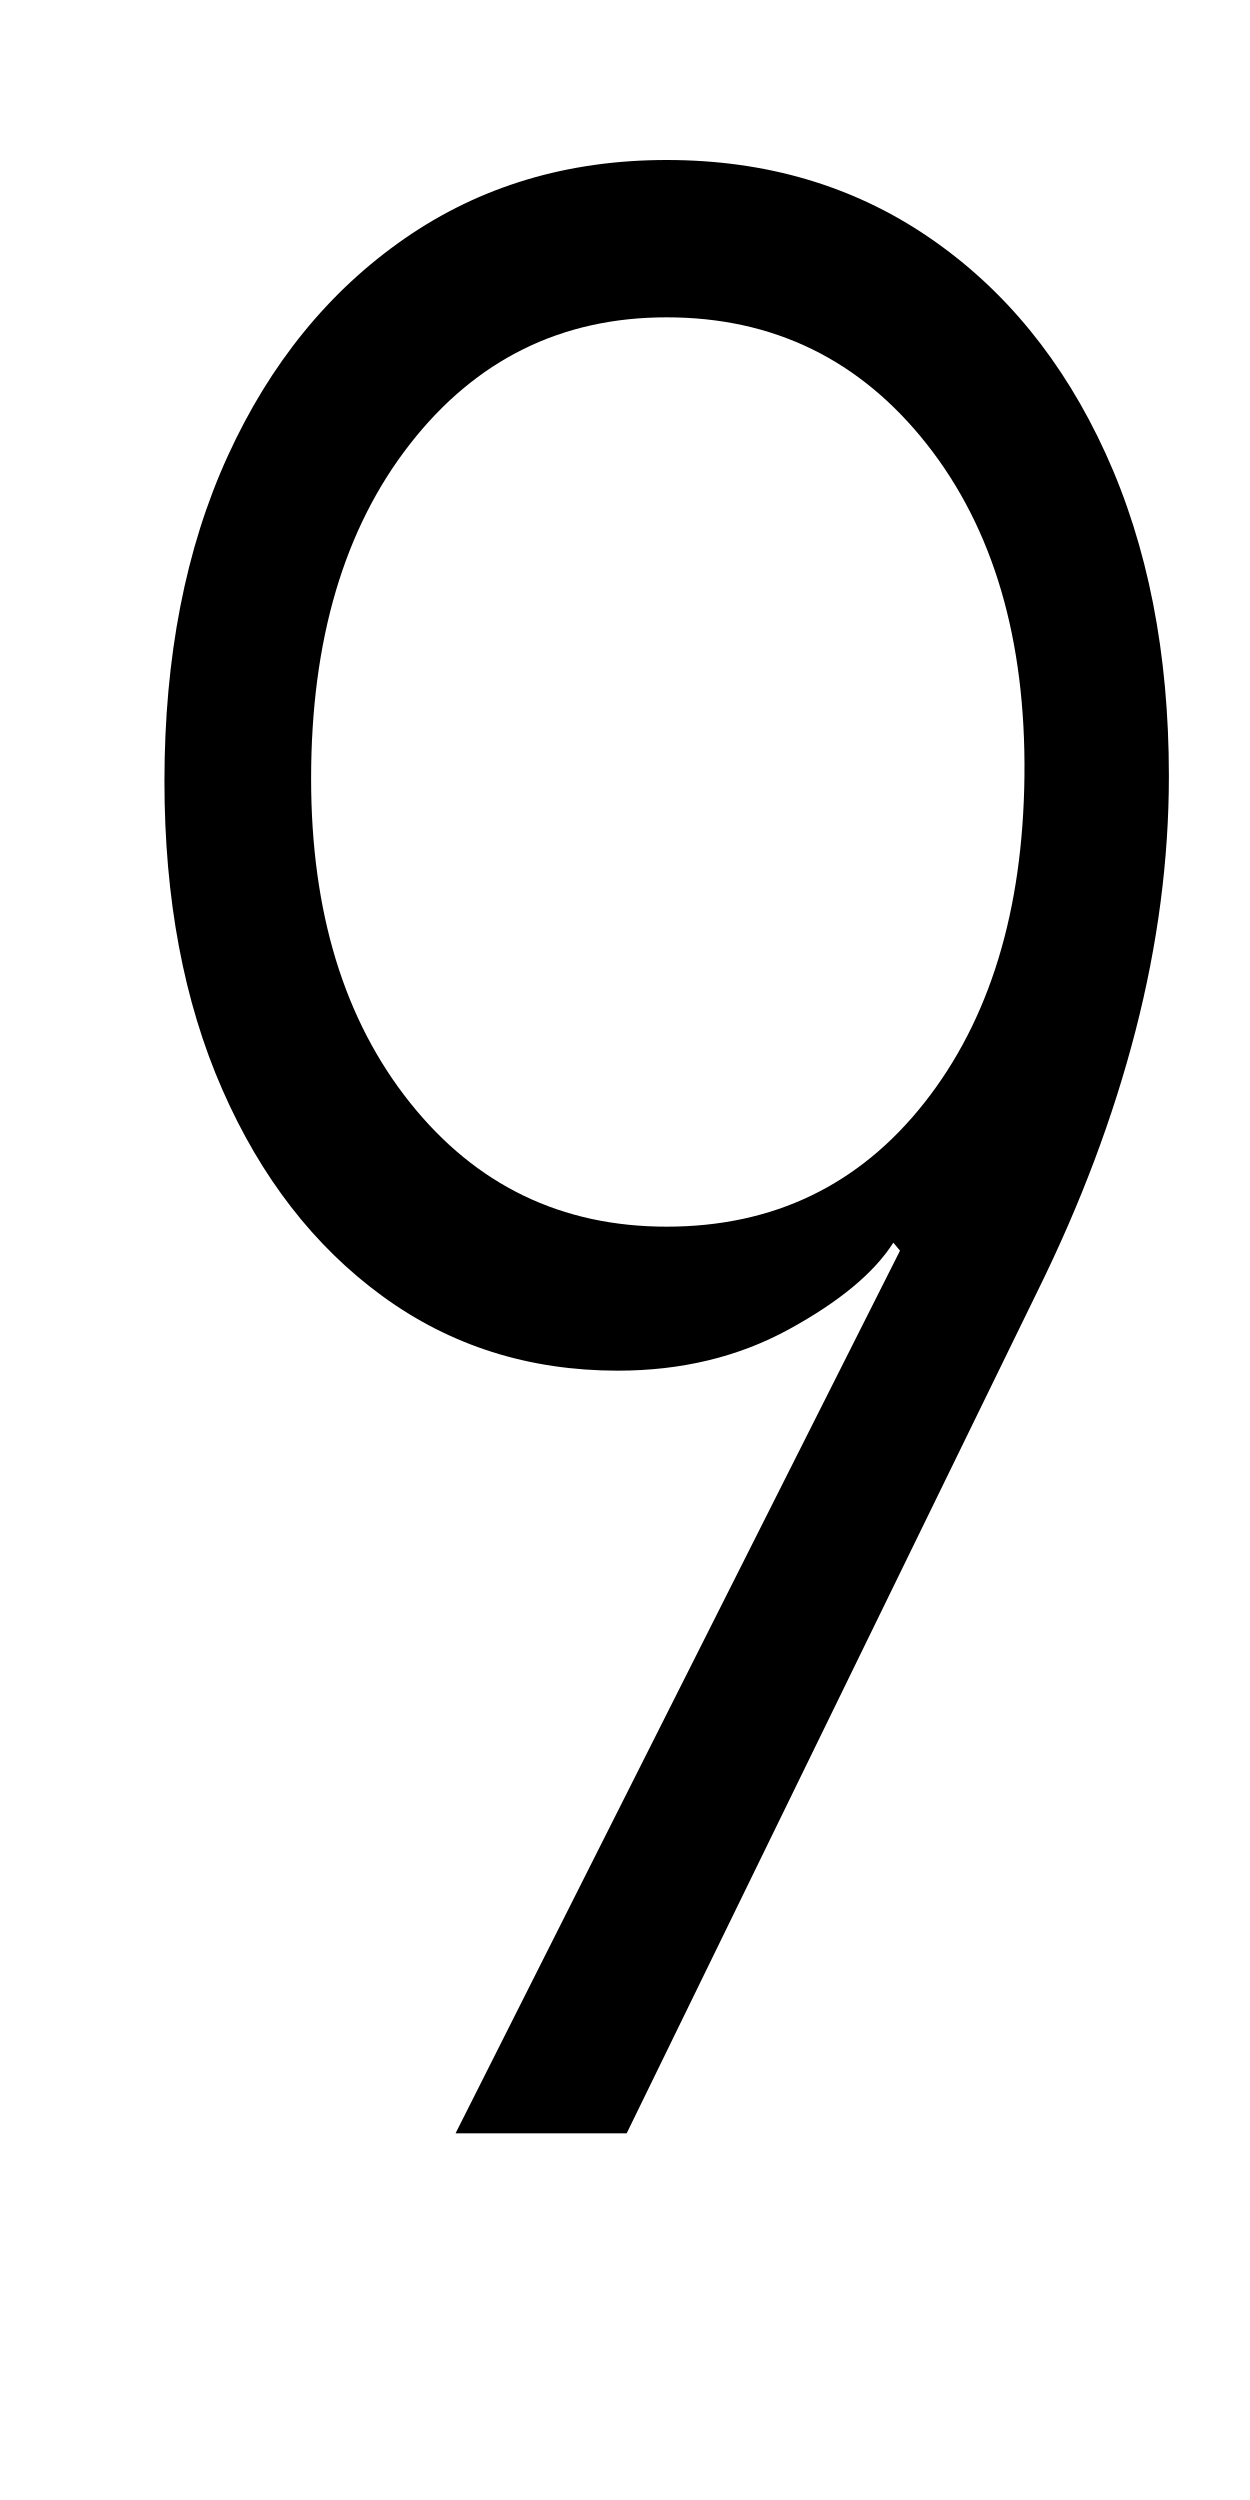
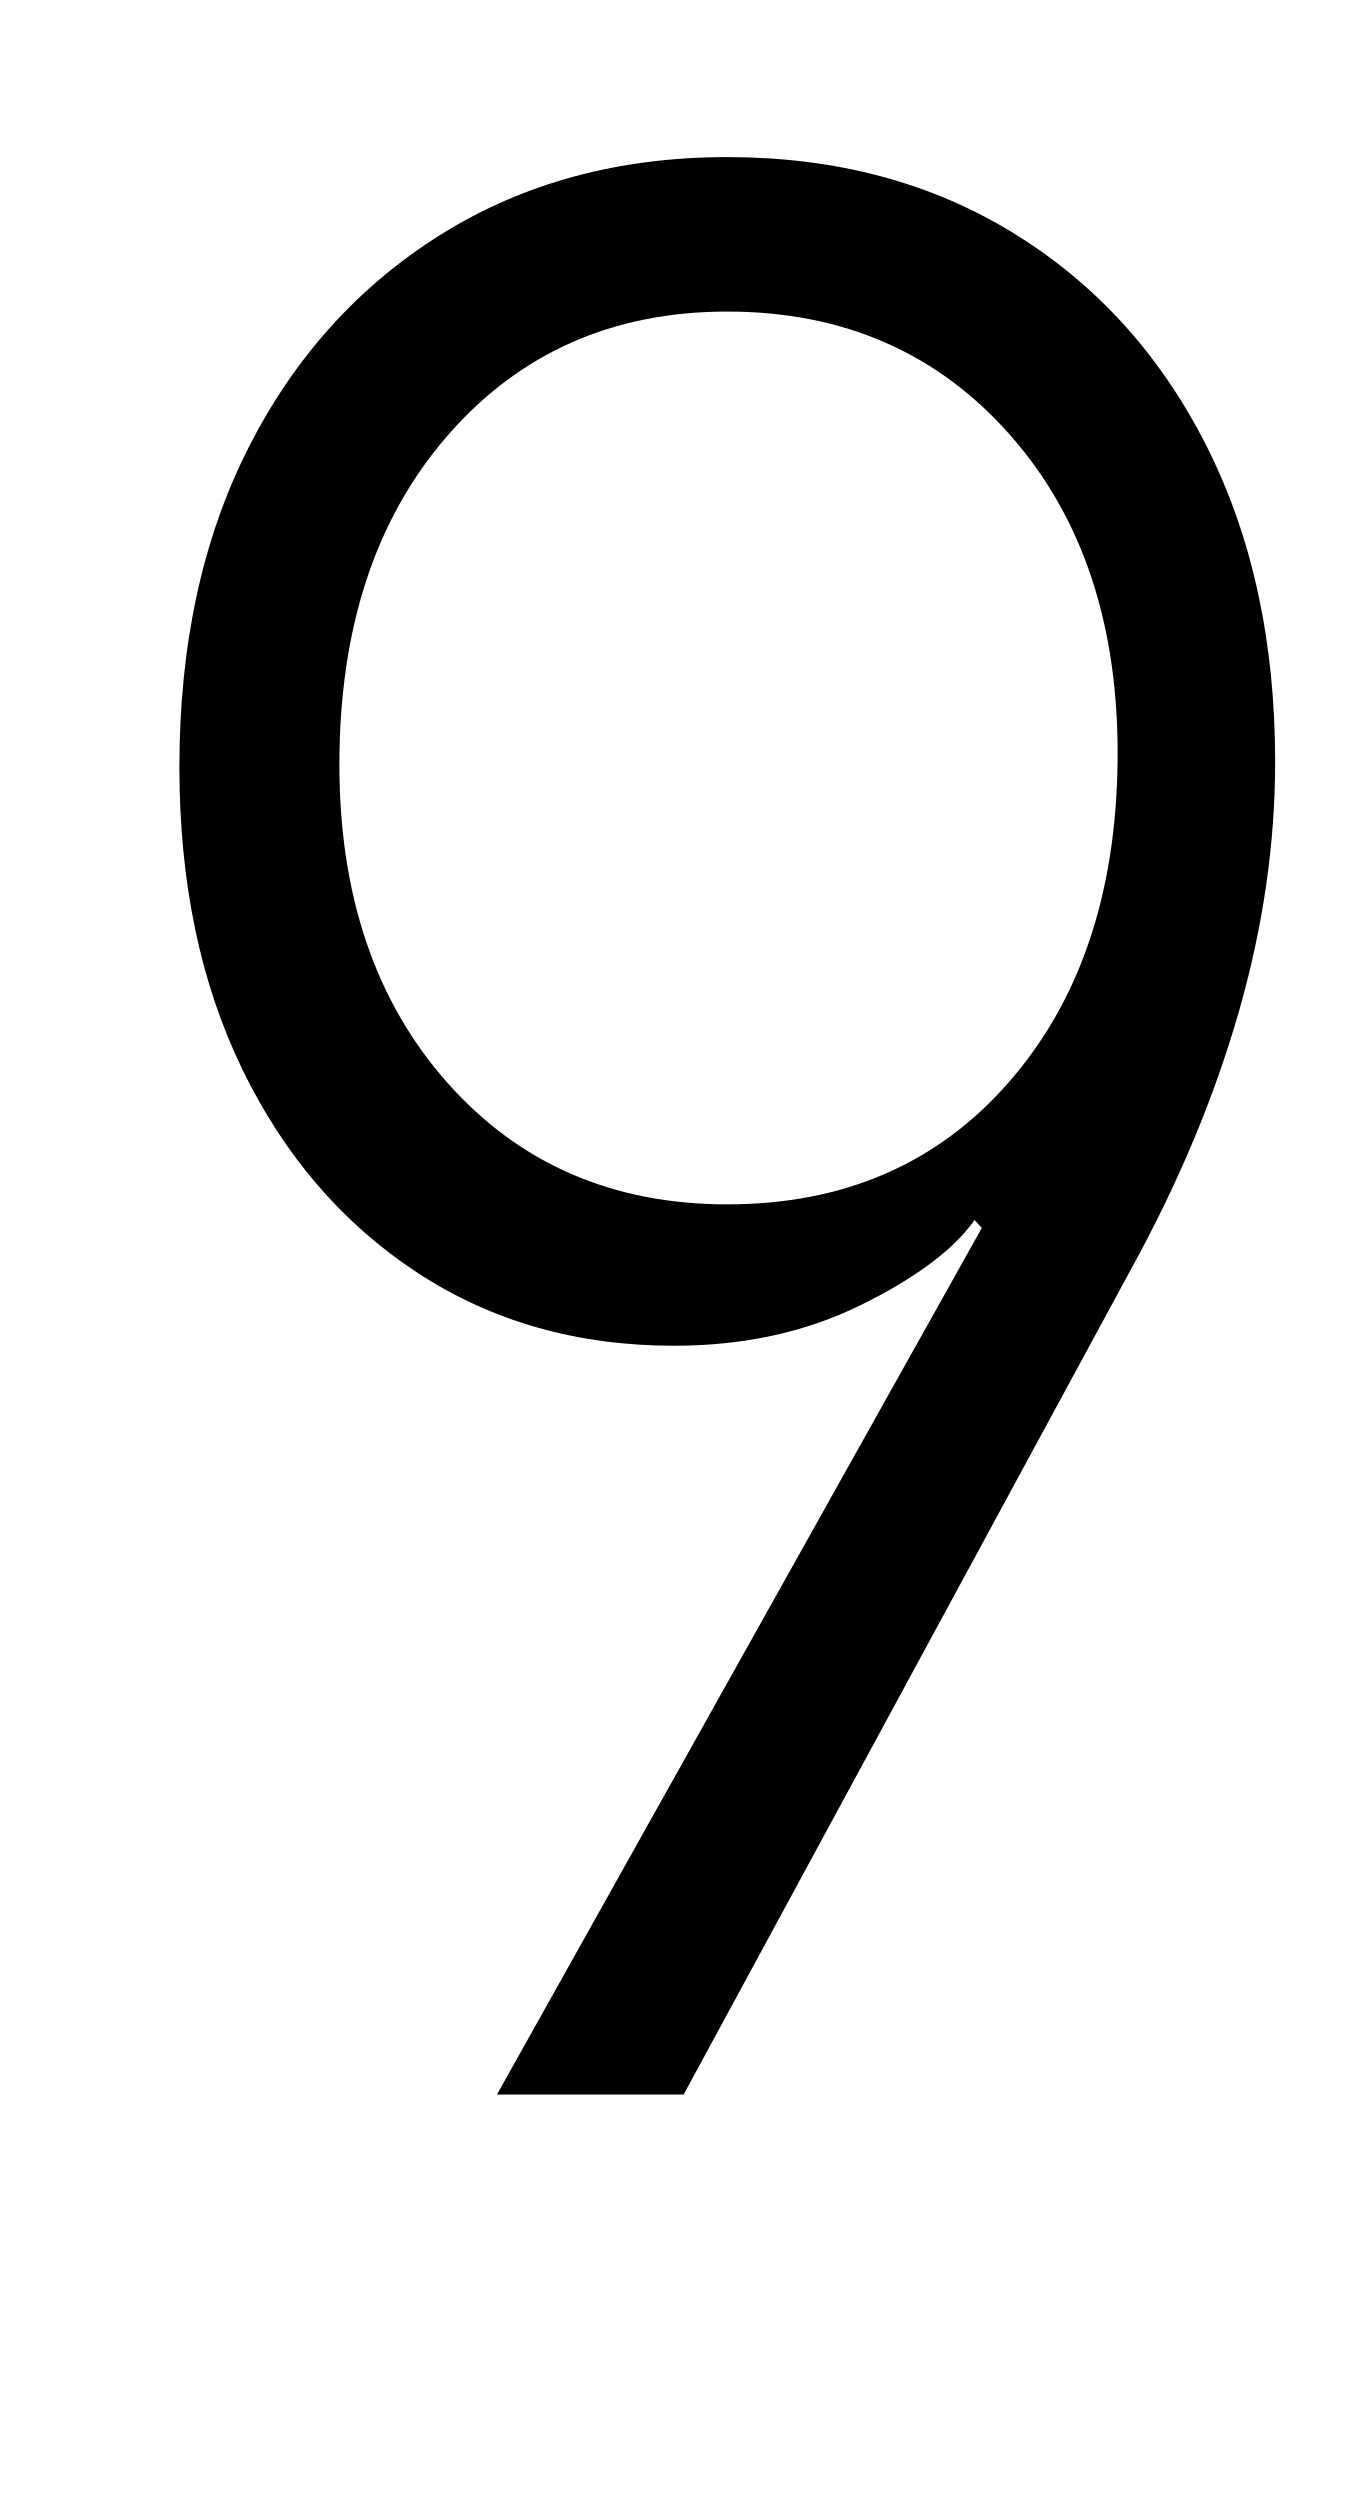
- <svg xmlns="http://www.w3.org/2000/svg" version="1.1" width="18" height="36" viewBox="0 0 18 36">
-   <g transform="translate(0,0), scale(1,1.2)">
+ <svg xmlns="http://www.w3.org/2000/svg" version="1.1" width="18" height="33" viewBox="0 0 18 33">
+   <g transform="translate(0,0), scale(1,1.08)">
    <path d="M6.56 25.6l6.4-10.592-0.096-0.096q-0.416 0.544-1.504 1.040t-2.464 0.496q-1.92 0-3.392-0.896t-2.304-2.48-0.832-3.696q0-2.24 0.912-3.904t2.544-2.608 3.776-0.944 3.776 0.928 2.544 2.592 0.912 3.872q0 1.504-0.48 3.056t-1.408 3.12l-5.92 10.112h-2.464zM9.6 14.72q2.304 0 3.712-1.488t1.44-3.92q0.032-2.464-1.408-3.984t-3.744-1.52q-2.272 0-3.696 1.52t-1.424 4.016q0 2.4 1.424 3.888t3.696 1.488z" />
  </g>
</svg>
